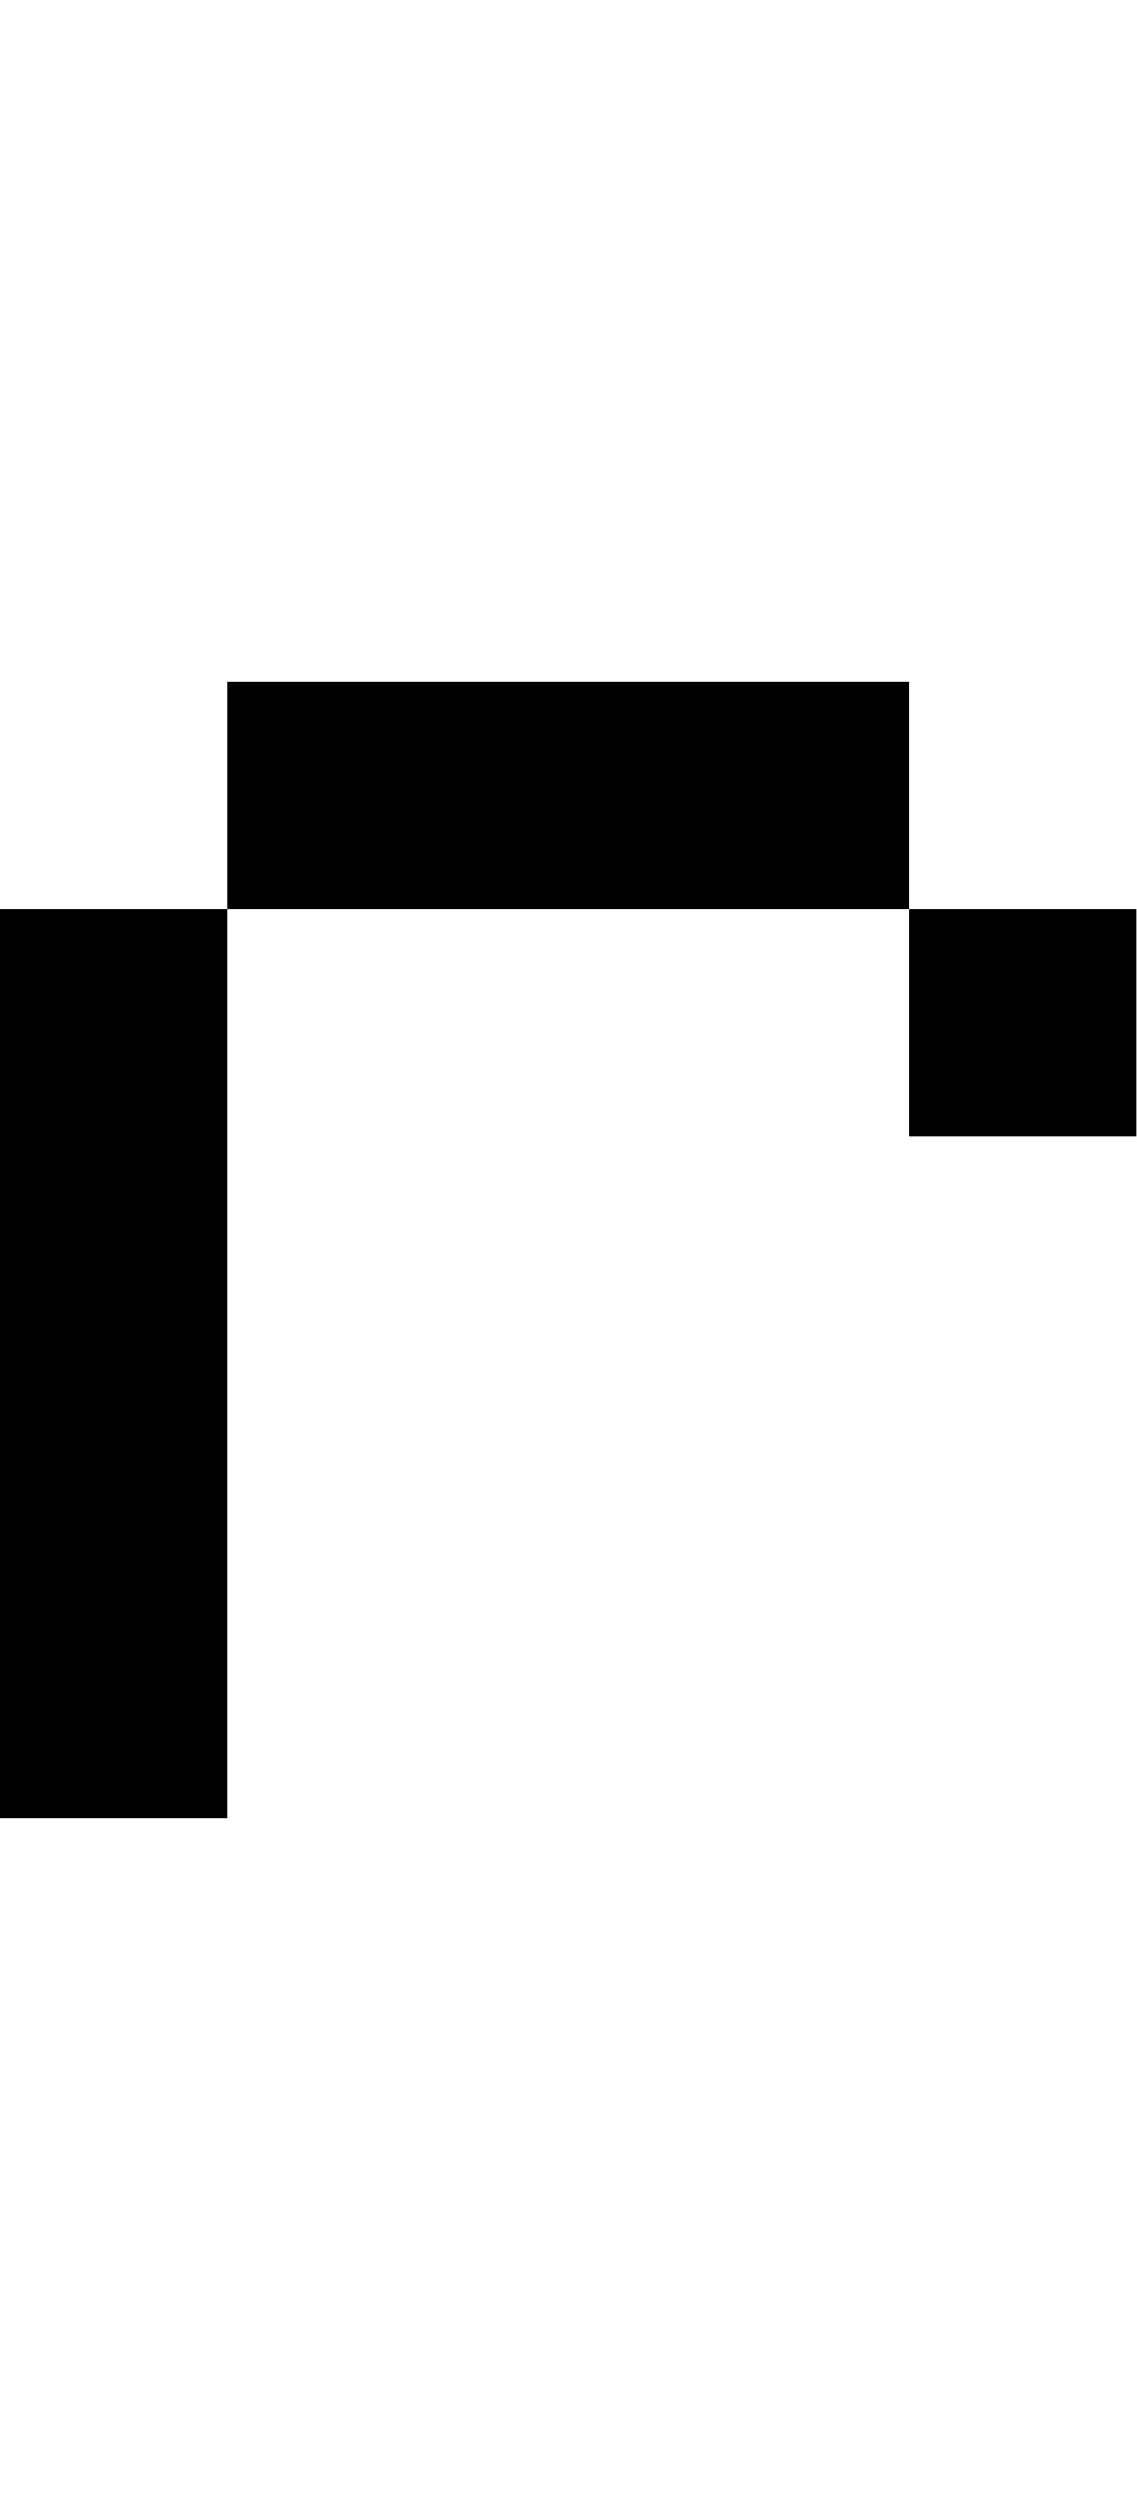
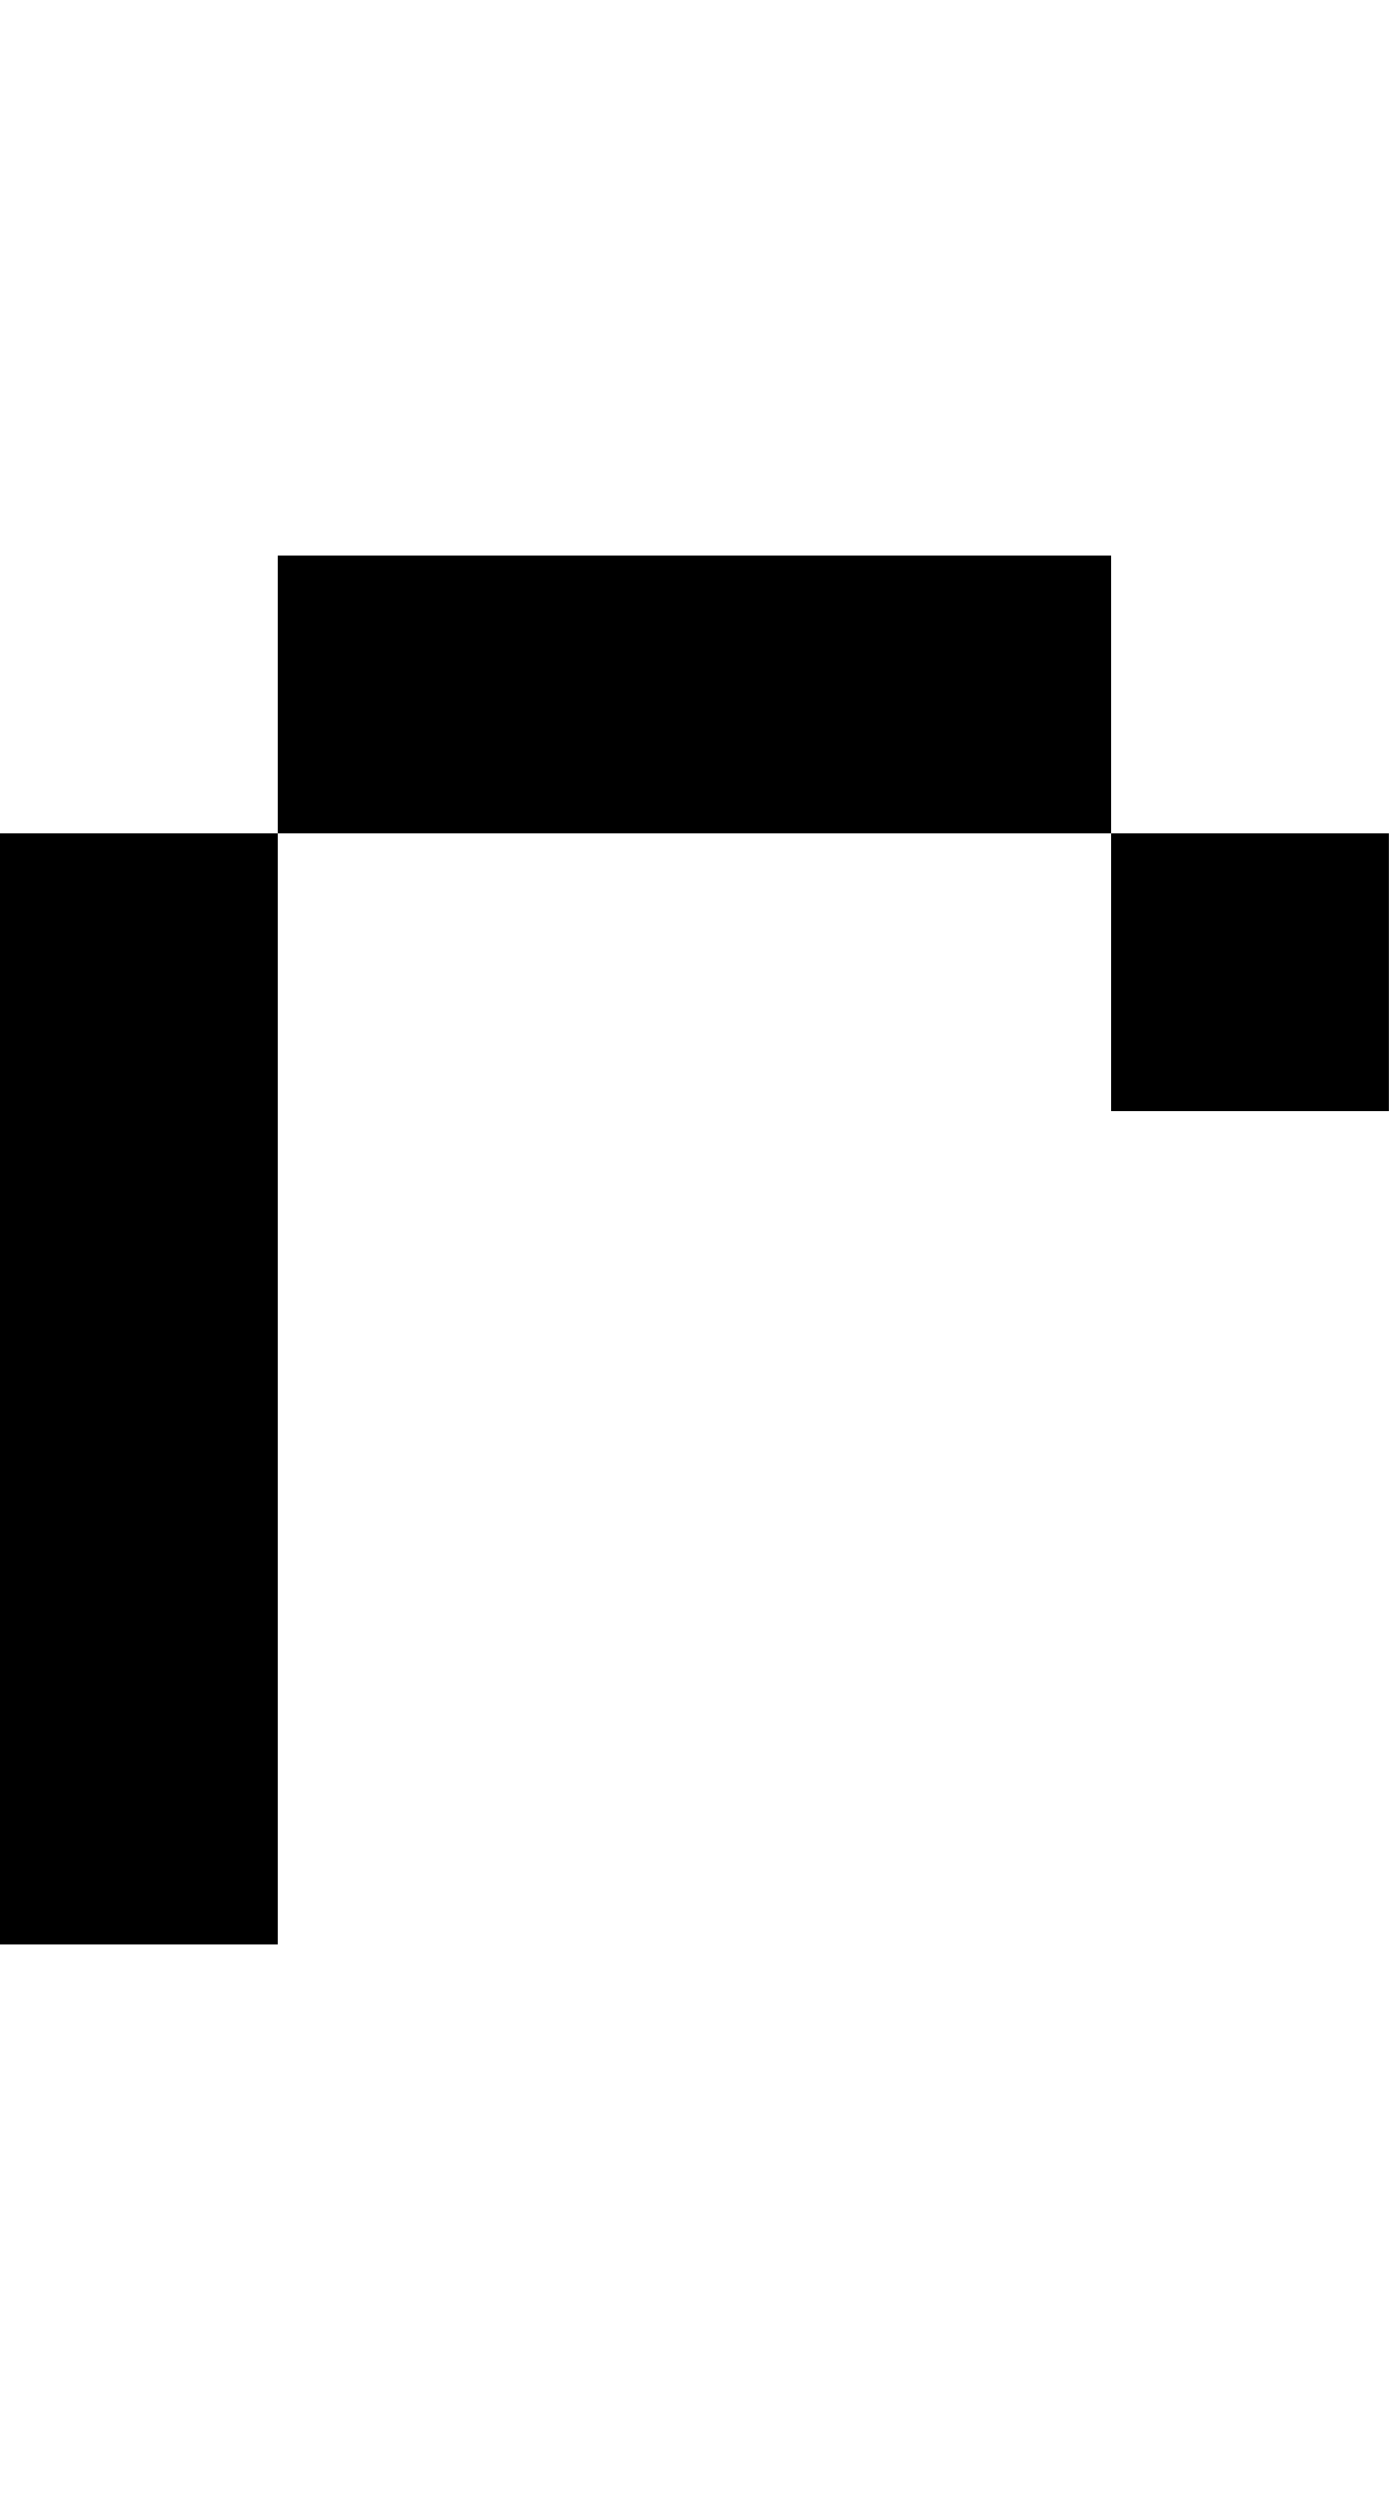
- <svg xmlns="http://www.w3.org/2000/svg" viewBox="0,0,5,11">
-   <path d="       M1,4       L1,3       L4,3       L4,4       L5,4       L5,5       L4,5       L4,4       Z       L1,8       L0,8       L0,4       Z" />
+ <svg xmlns="http://www.w3.org/2000/svg" viewBox="0,0,5,9">
+   <path d="       M1,3       L1,2       L4,2       L4,3       L5,3       L5,4       L4,4       L4,3       Z       L1,7       L0,7       L0,3       Z" />
</svg>
